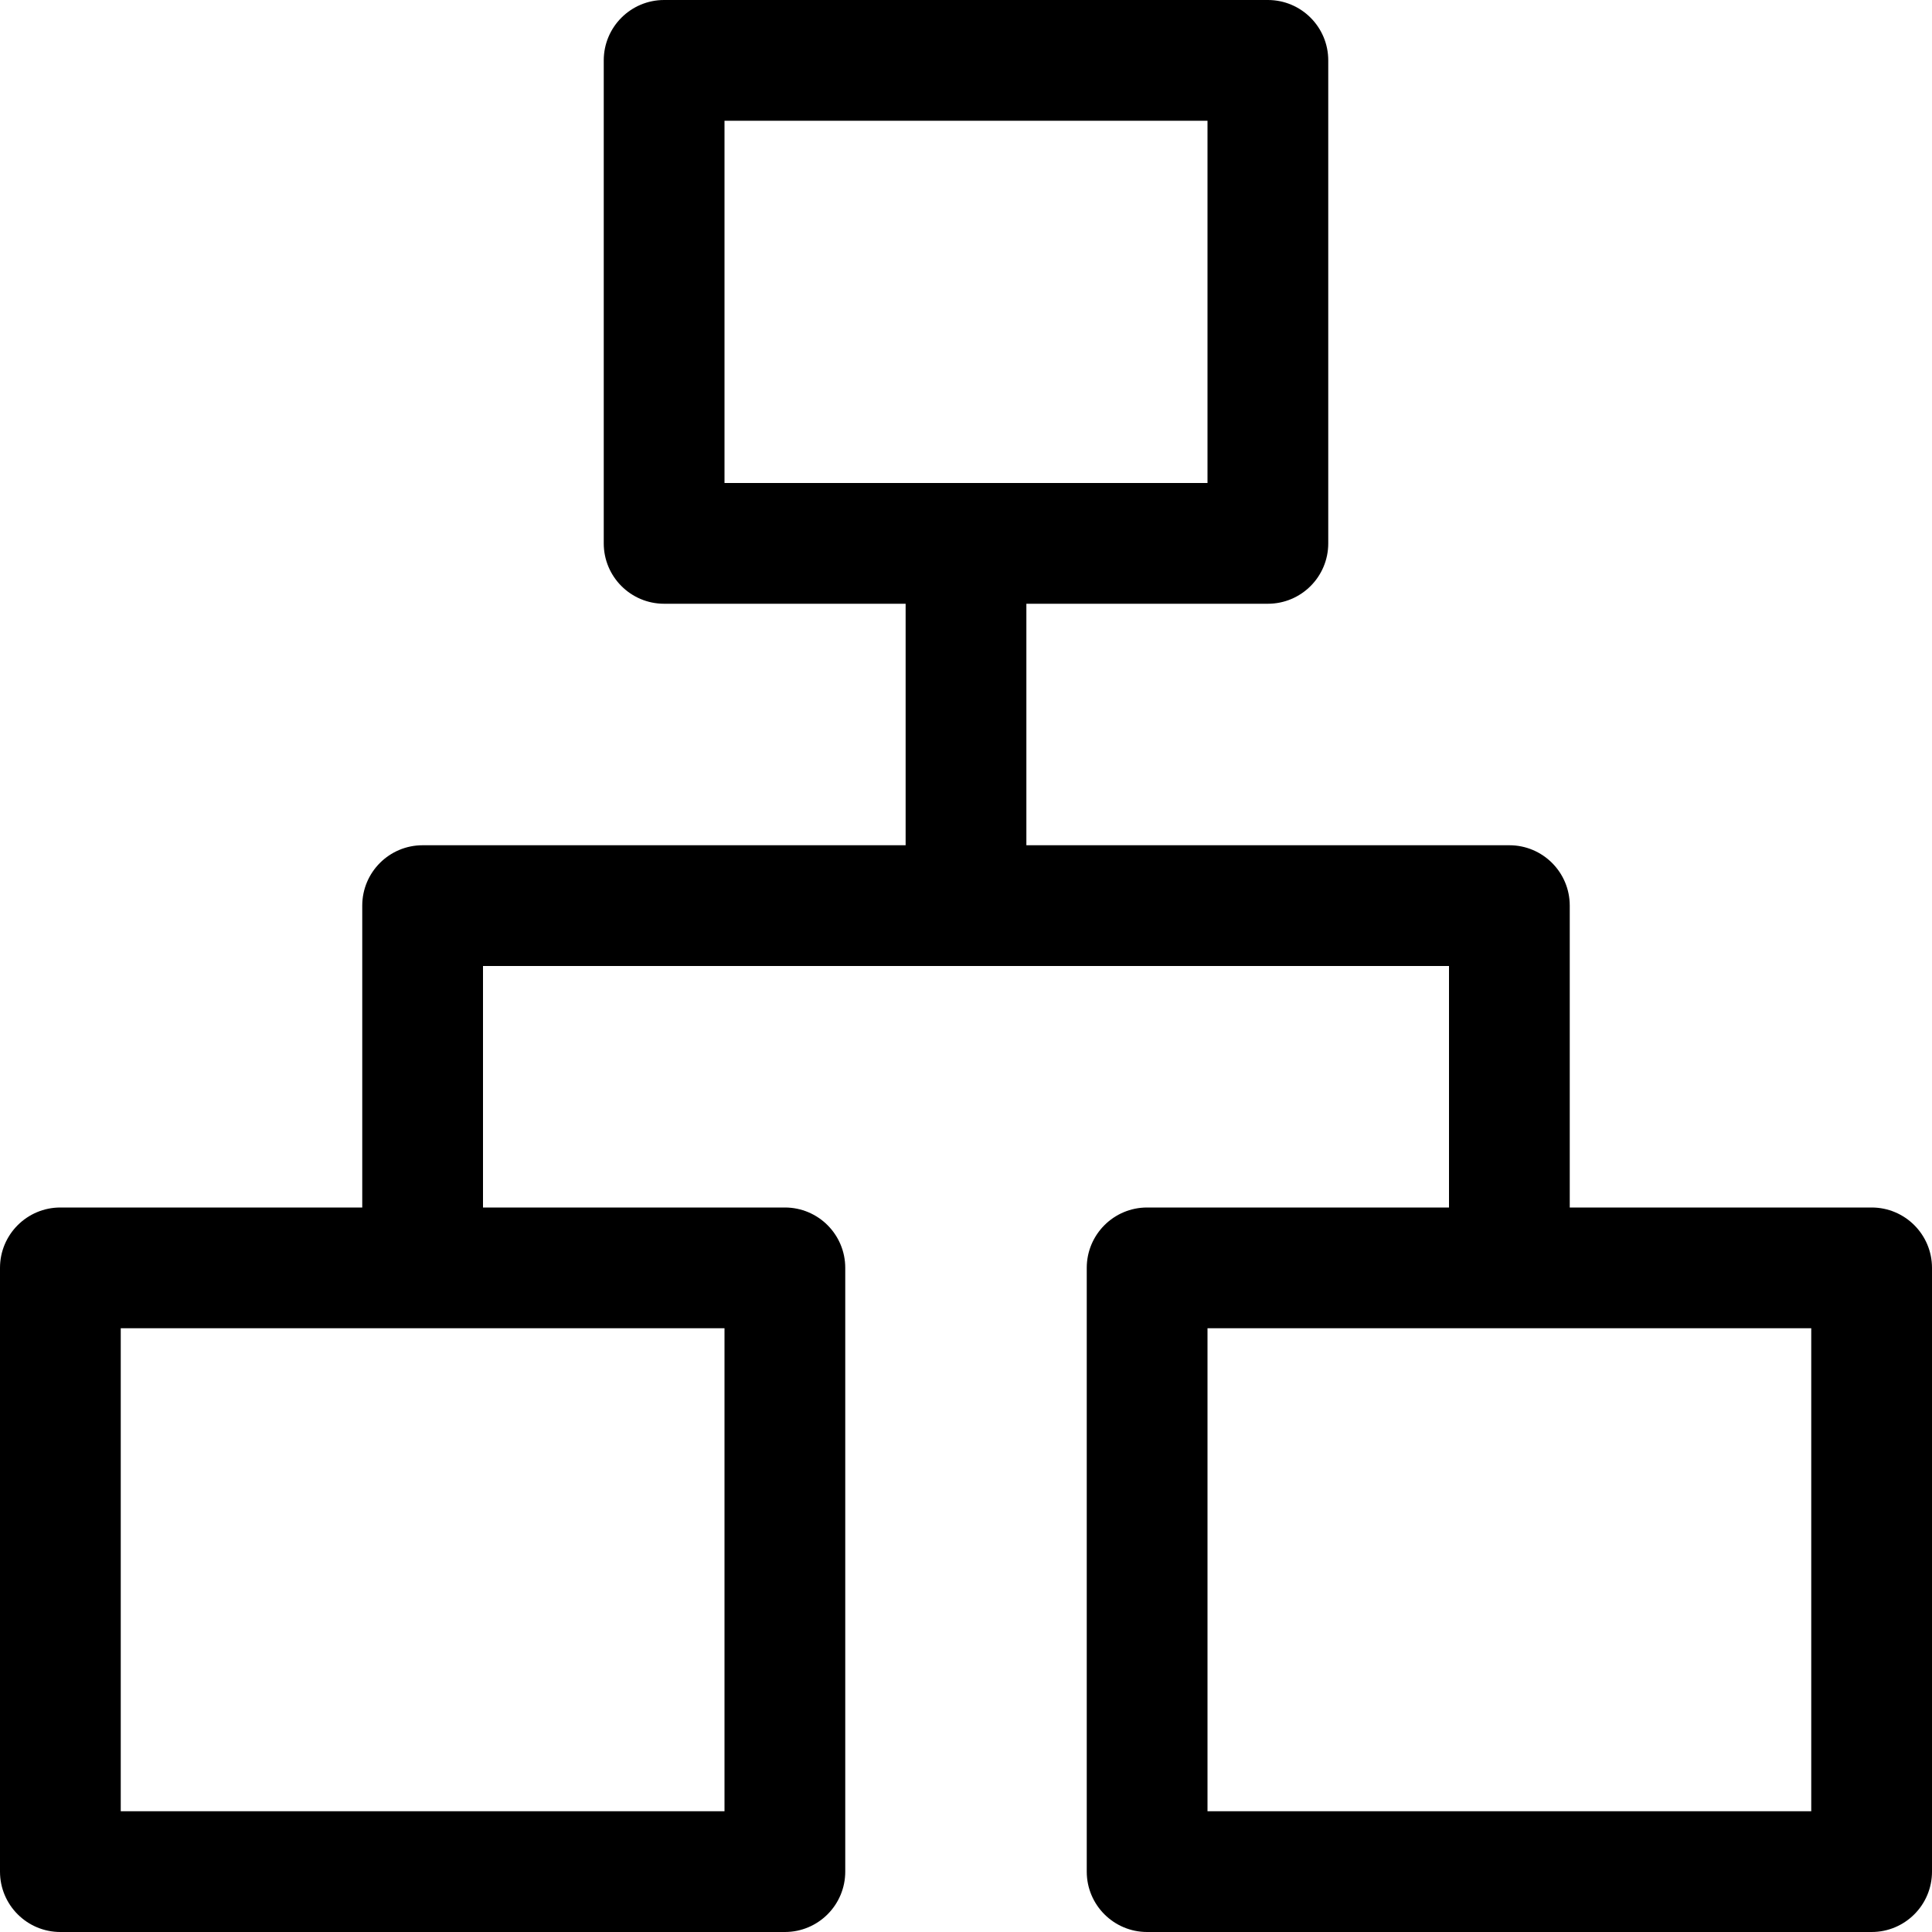
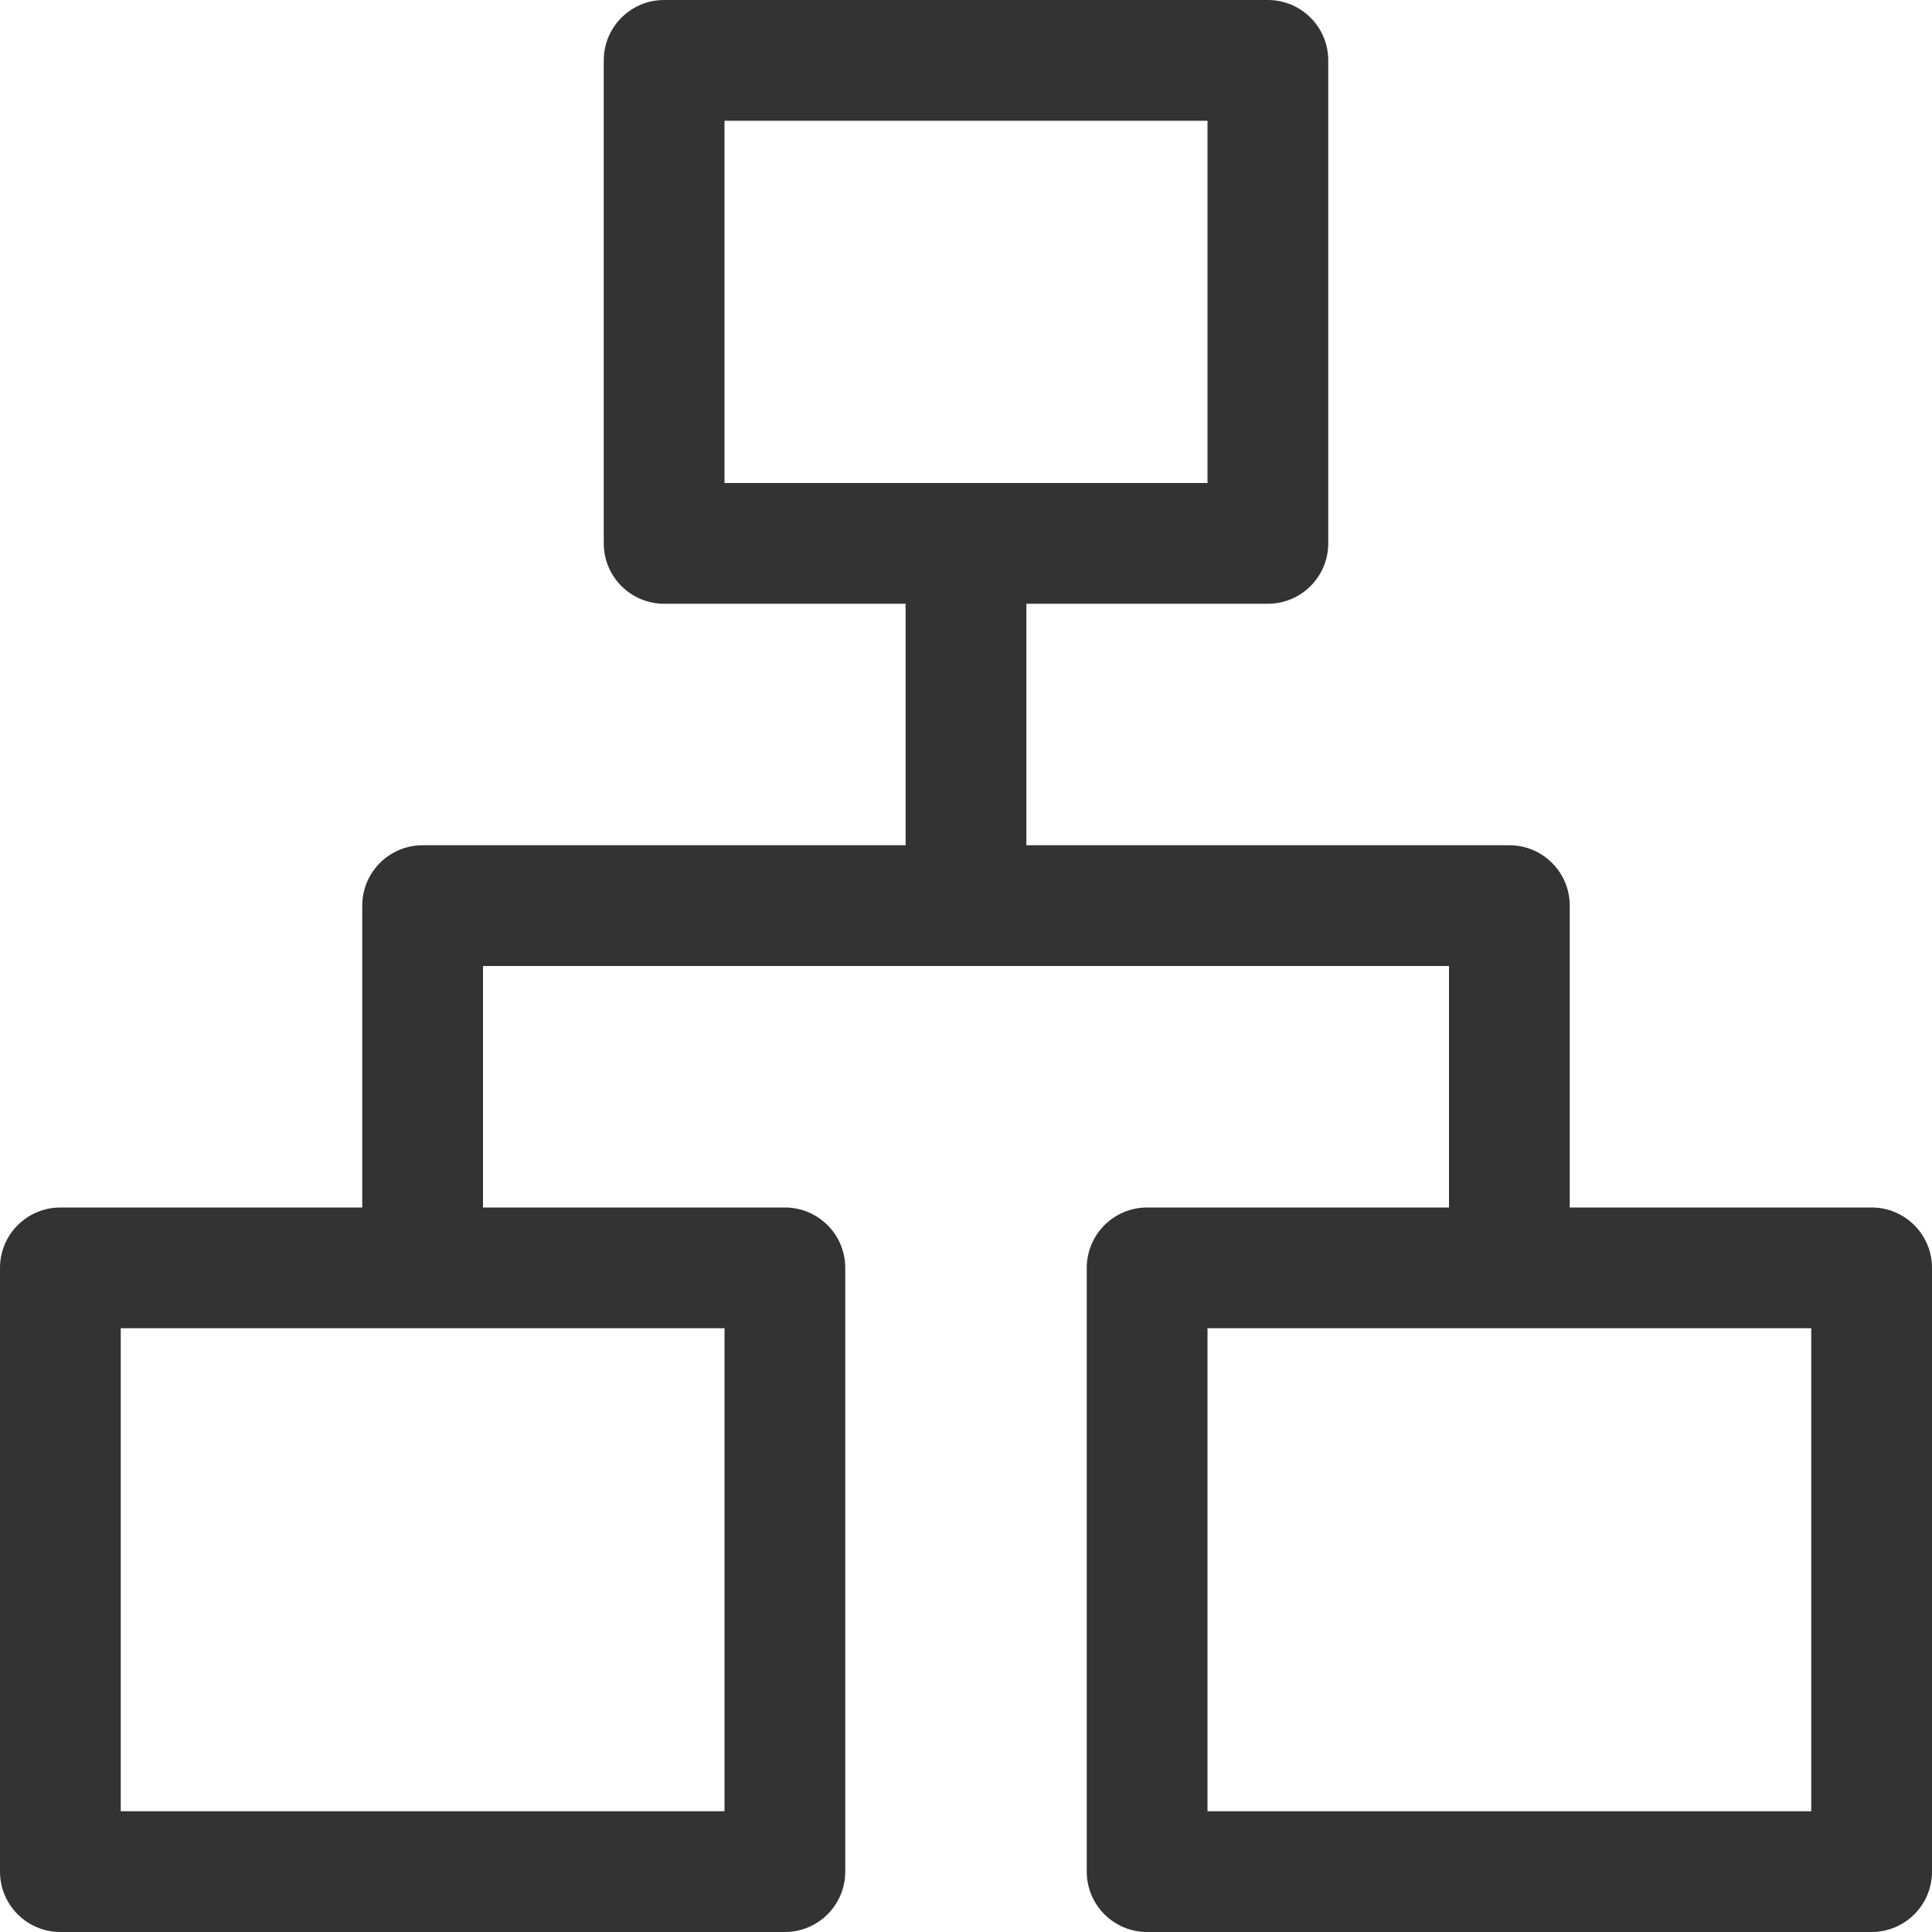
- <svg xmlns="http://www.w3.org/2000/svg" fill="#000000" width="800px" height="800px" viewBox="0 0 16 16">
+ <svg xmlns="http://www.w3.org/2000/svg" fill="#333333" width="800px" height="800px" viewBox="0 0 16 16">
  <g id="Layer_2" data-name="Layer 2">
    <g id="Layer_1-2" data-name="Layer 1">
      <path d="M15.5,10H13V7.5a.5.5,0,0,0-.5-.5h-4V5h2a.5.5,0,0,0,.5-.5V.5a.5.5,0,0,0-.5-.5h-5A.5.5,0,0,0,5,.5v4a.5.5,0,0,0,.5.5h2V7h-4a.5.5,0,0,0-.5.5V10H.5a.5.5,0,0,0-.5.5v5a.5.5,0,0,0,.5.5h6a.5.5,0,0,0,.5-.5v-5a.5.5,0,0,0-.5-.5H4V8h8v2H9.5a.5.5,0,0,0-.5.5v5a.5.5,0,0,0,.5.5h6a.5.5,0,0,0,.5-.5v-5A.5.5,0,0,0,15.5,10ZM6,1h4V4H6ZM6,15H1V11H6Zm9,0H10V11h5Z" />
    </g>
  </g>
</svg>
